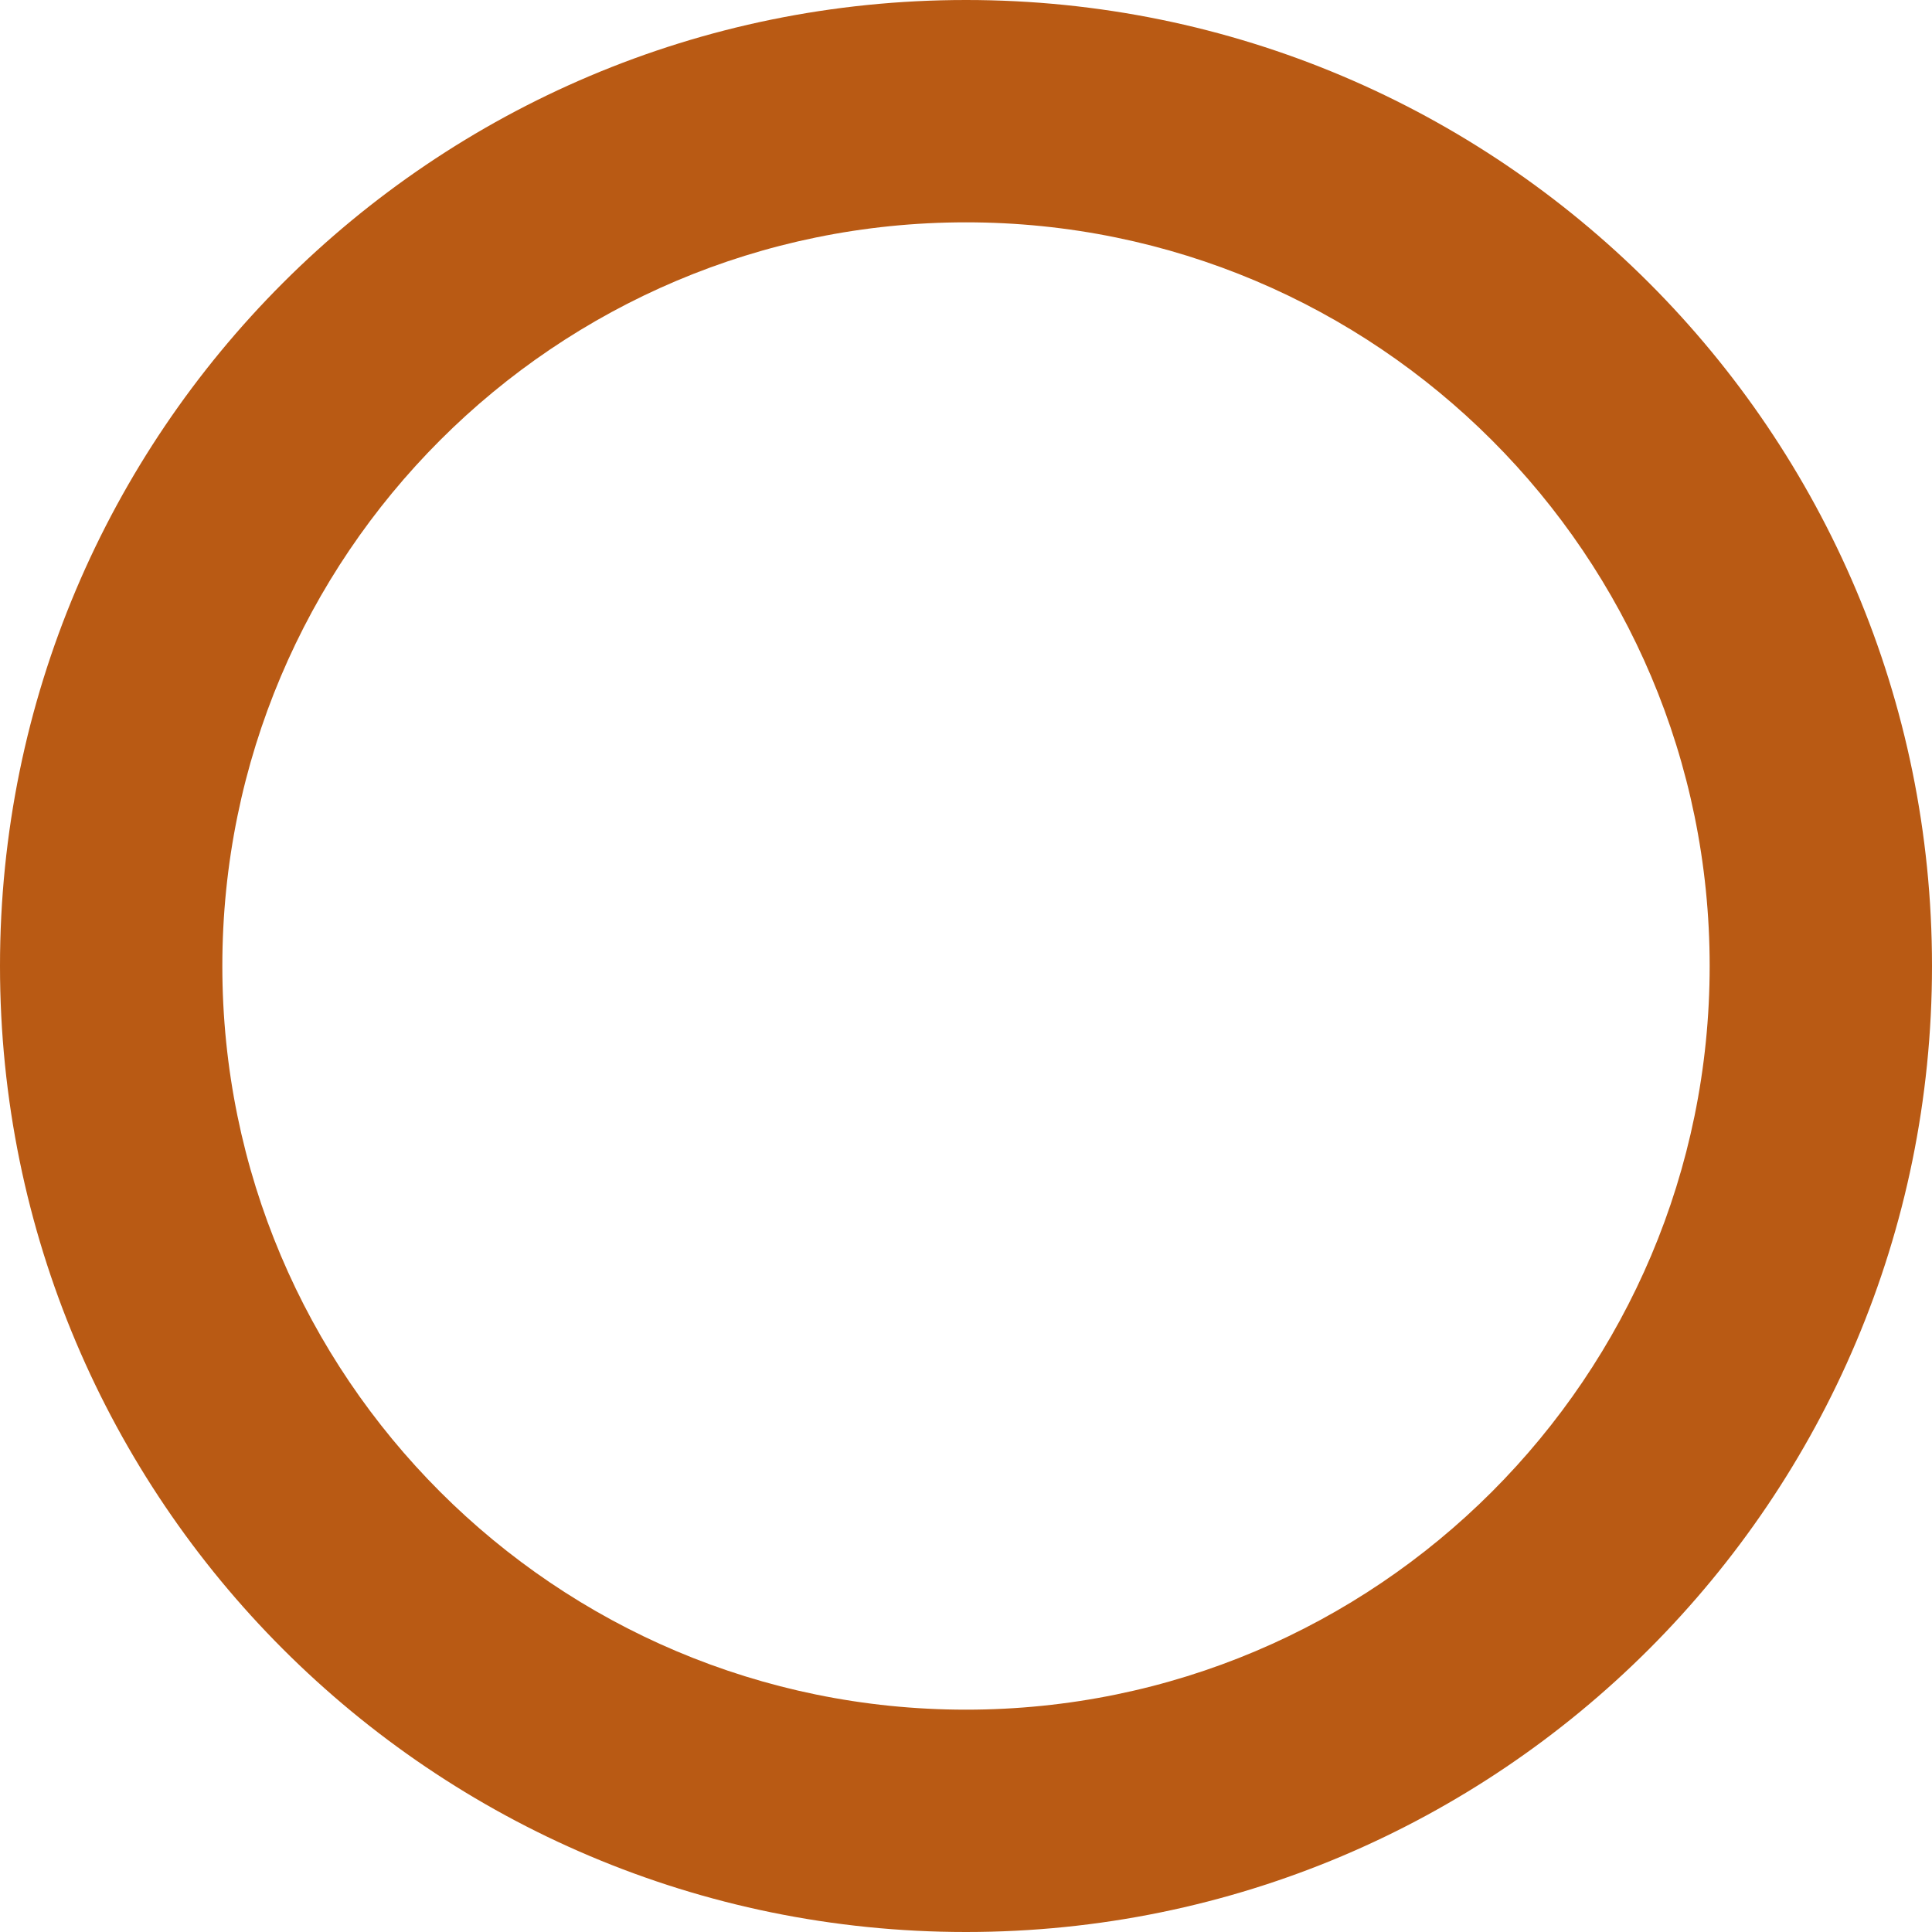
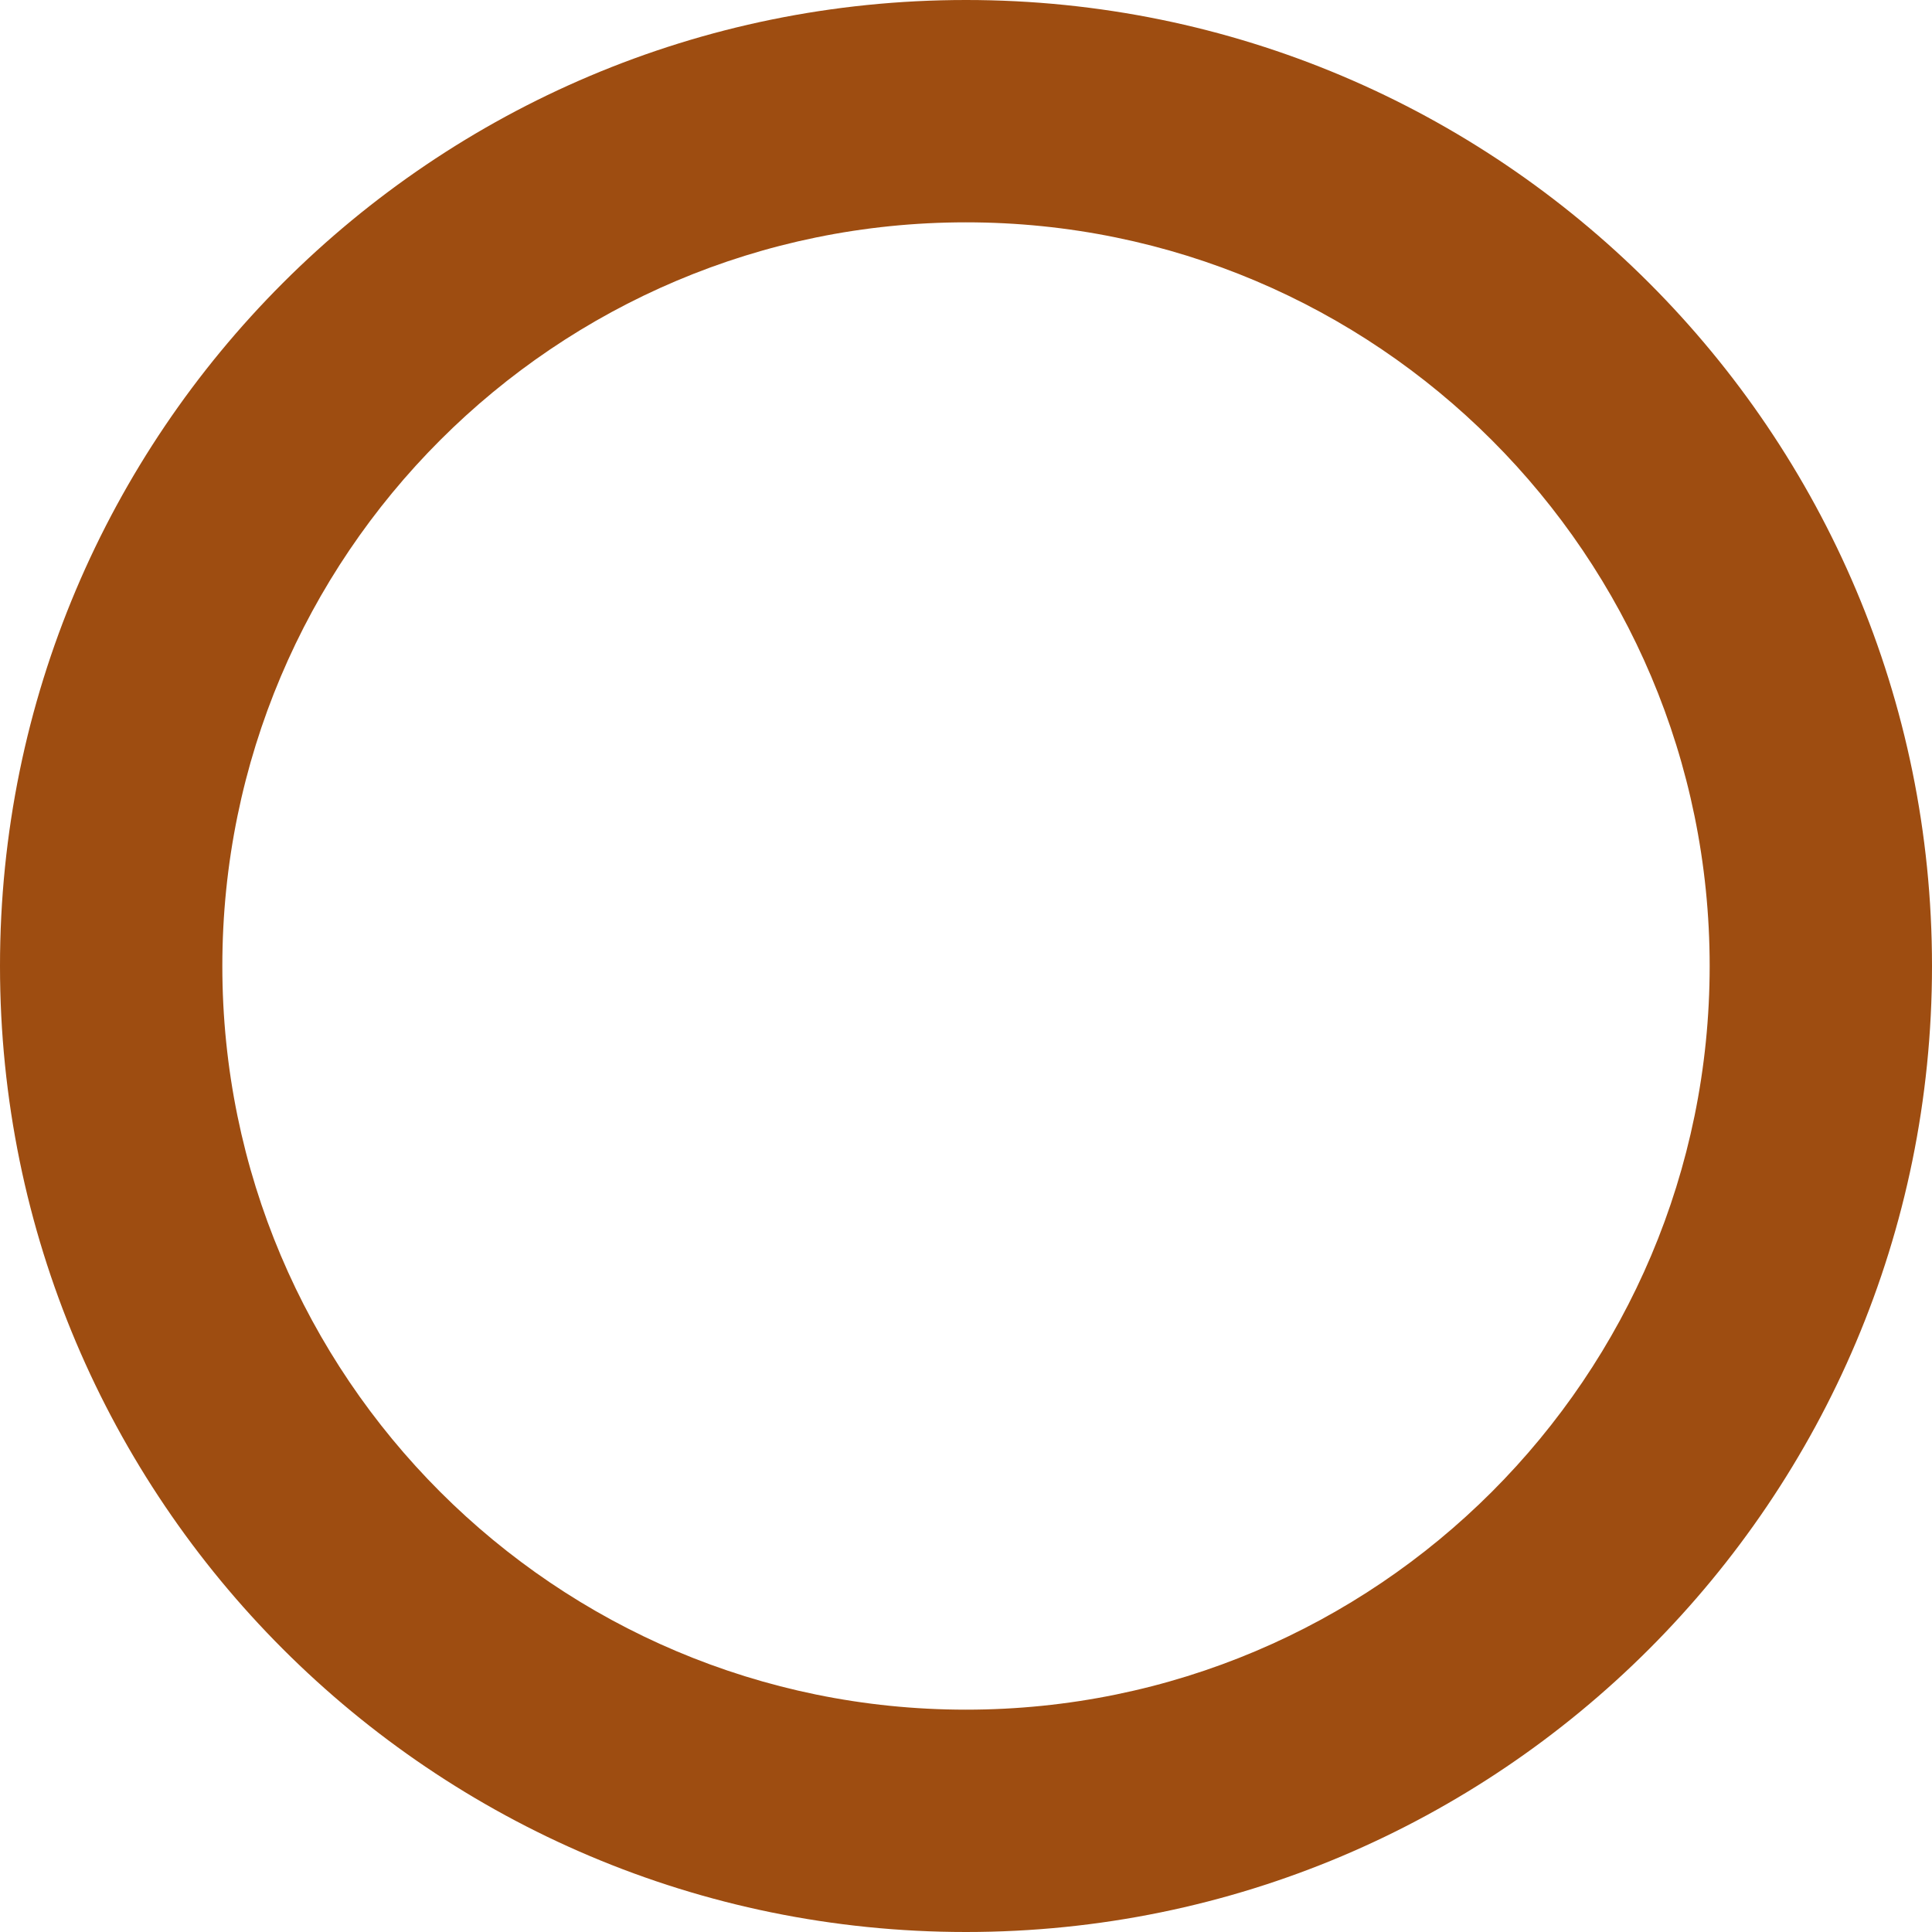
<svg xmlns="http://www.w3.org/2000/svg" width="100.334" height="100.334" viewBox="0 0 26.547 26.547" version="1.1" id="svg3553">
  <defs id="defs3550" />
  <g id="layer1">
-     <path id="circle12955-3" style="display:inline;fill:#b95a14;fill-opacity:1;stroke-width:0.468;paint-order:markers fill stroke" d="M 13.273,2.8348868e-6 A 13.273,13.273 0 0 0 3.0848865e-6,13.274 13.273,13.273 0 0 0 13.273,26.547 13.273,13.273 0 0 0 26.547,13.274 13.273,13.273 0 0 0 13.273,2.8348868e-6 Z m 0,3.055 A 10.219,10.219 0 0 1 23.492,13.274 10.219,10.219 0 0 1 13.273,23.492 10.219,10.219 0 0 1 3.055,13.274 10.219,10.219 0 0 1 13.273,3.055 Z" />
+     <path id="circle12955-3" style="display:inline;fill:#9e4d11;fill-opacity:1;stroke-width:0.468;paint-order:markers fill stroke" d="M 13.273,2.8348868e-6 A 13.273,13.273 0 0 0 3.0848865e-6,13.274 13.273,13.273 0 0 0 13.273,26.547 13.273,13.273 0 0 0 26.547,13.274 13.273,13.273 0 0 0 13.273,2.8348868e-6 Z m 0,3.055 A 10.219,10.219 0 0 1 23.492,13.274 10.219,10.219 0 0 1 13.273,23.492 10.219,10.219 0 0 1 3.055,13.274 10.219,10.219 0 0 1 13.273,3.055 Z" />
  </g>
</svg>
